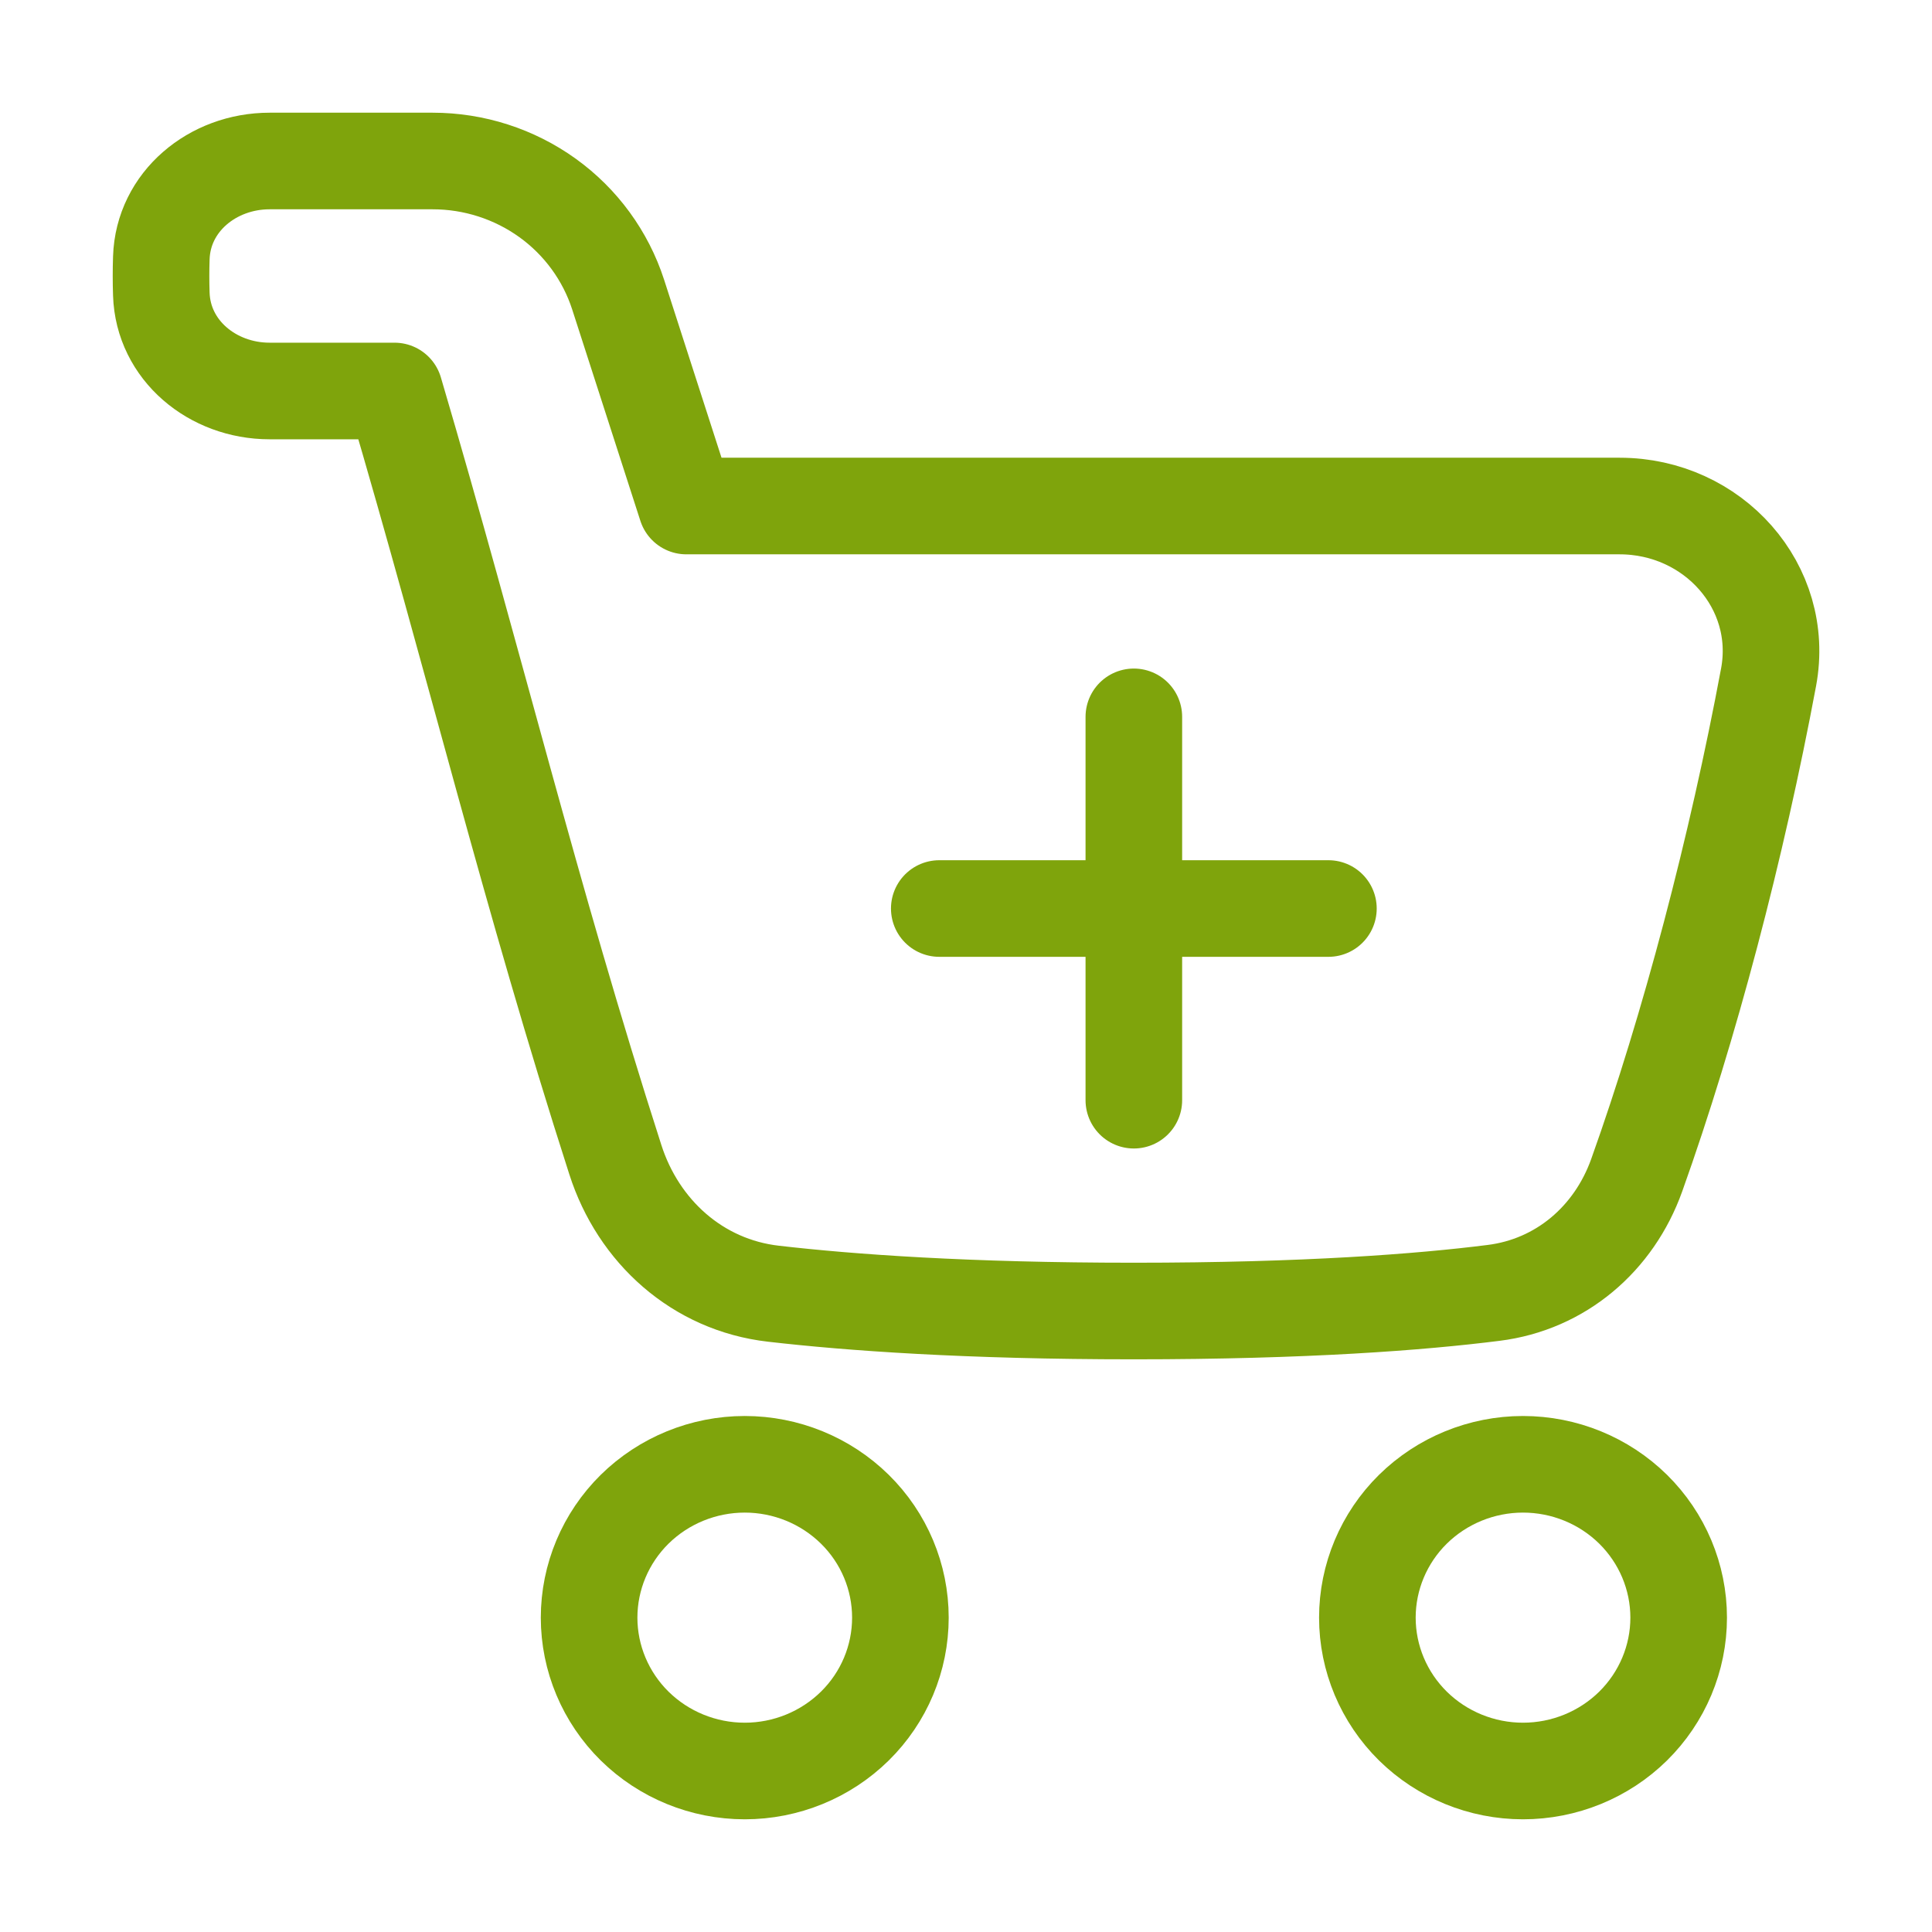
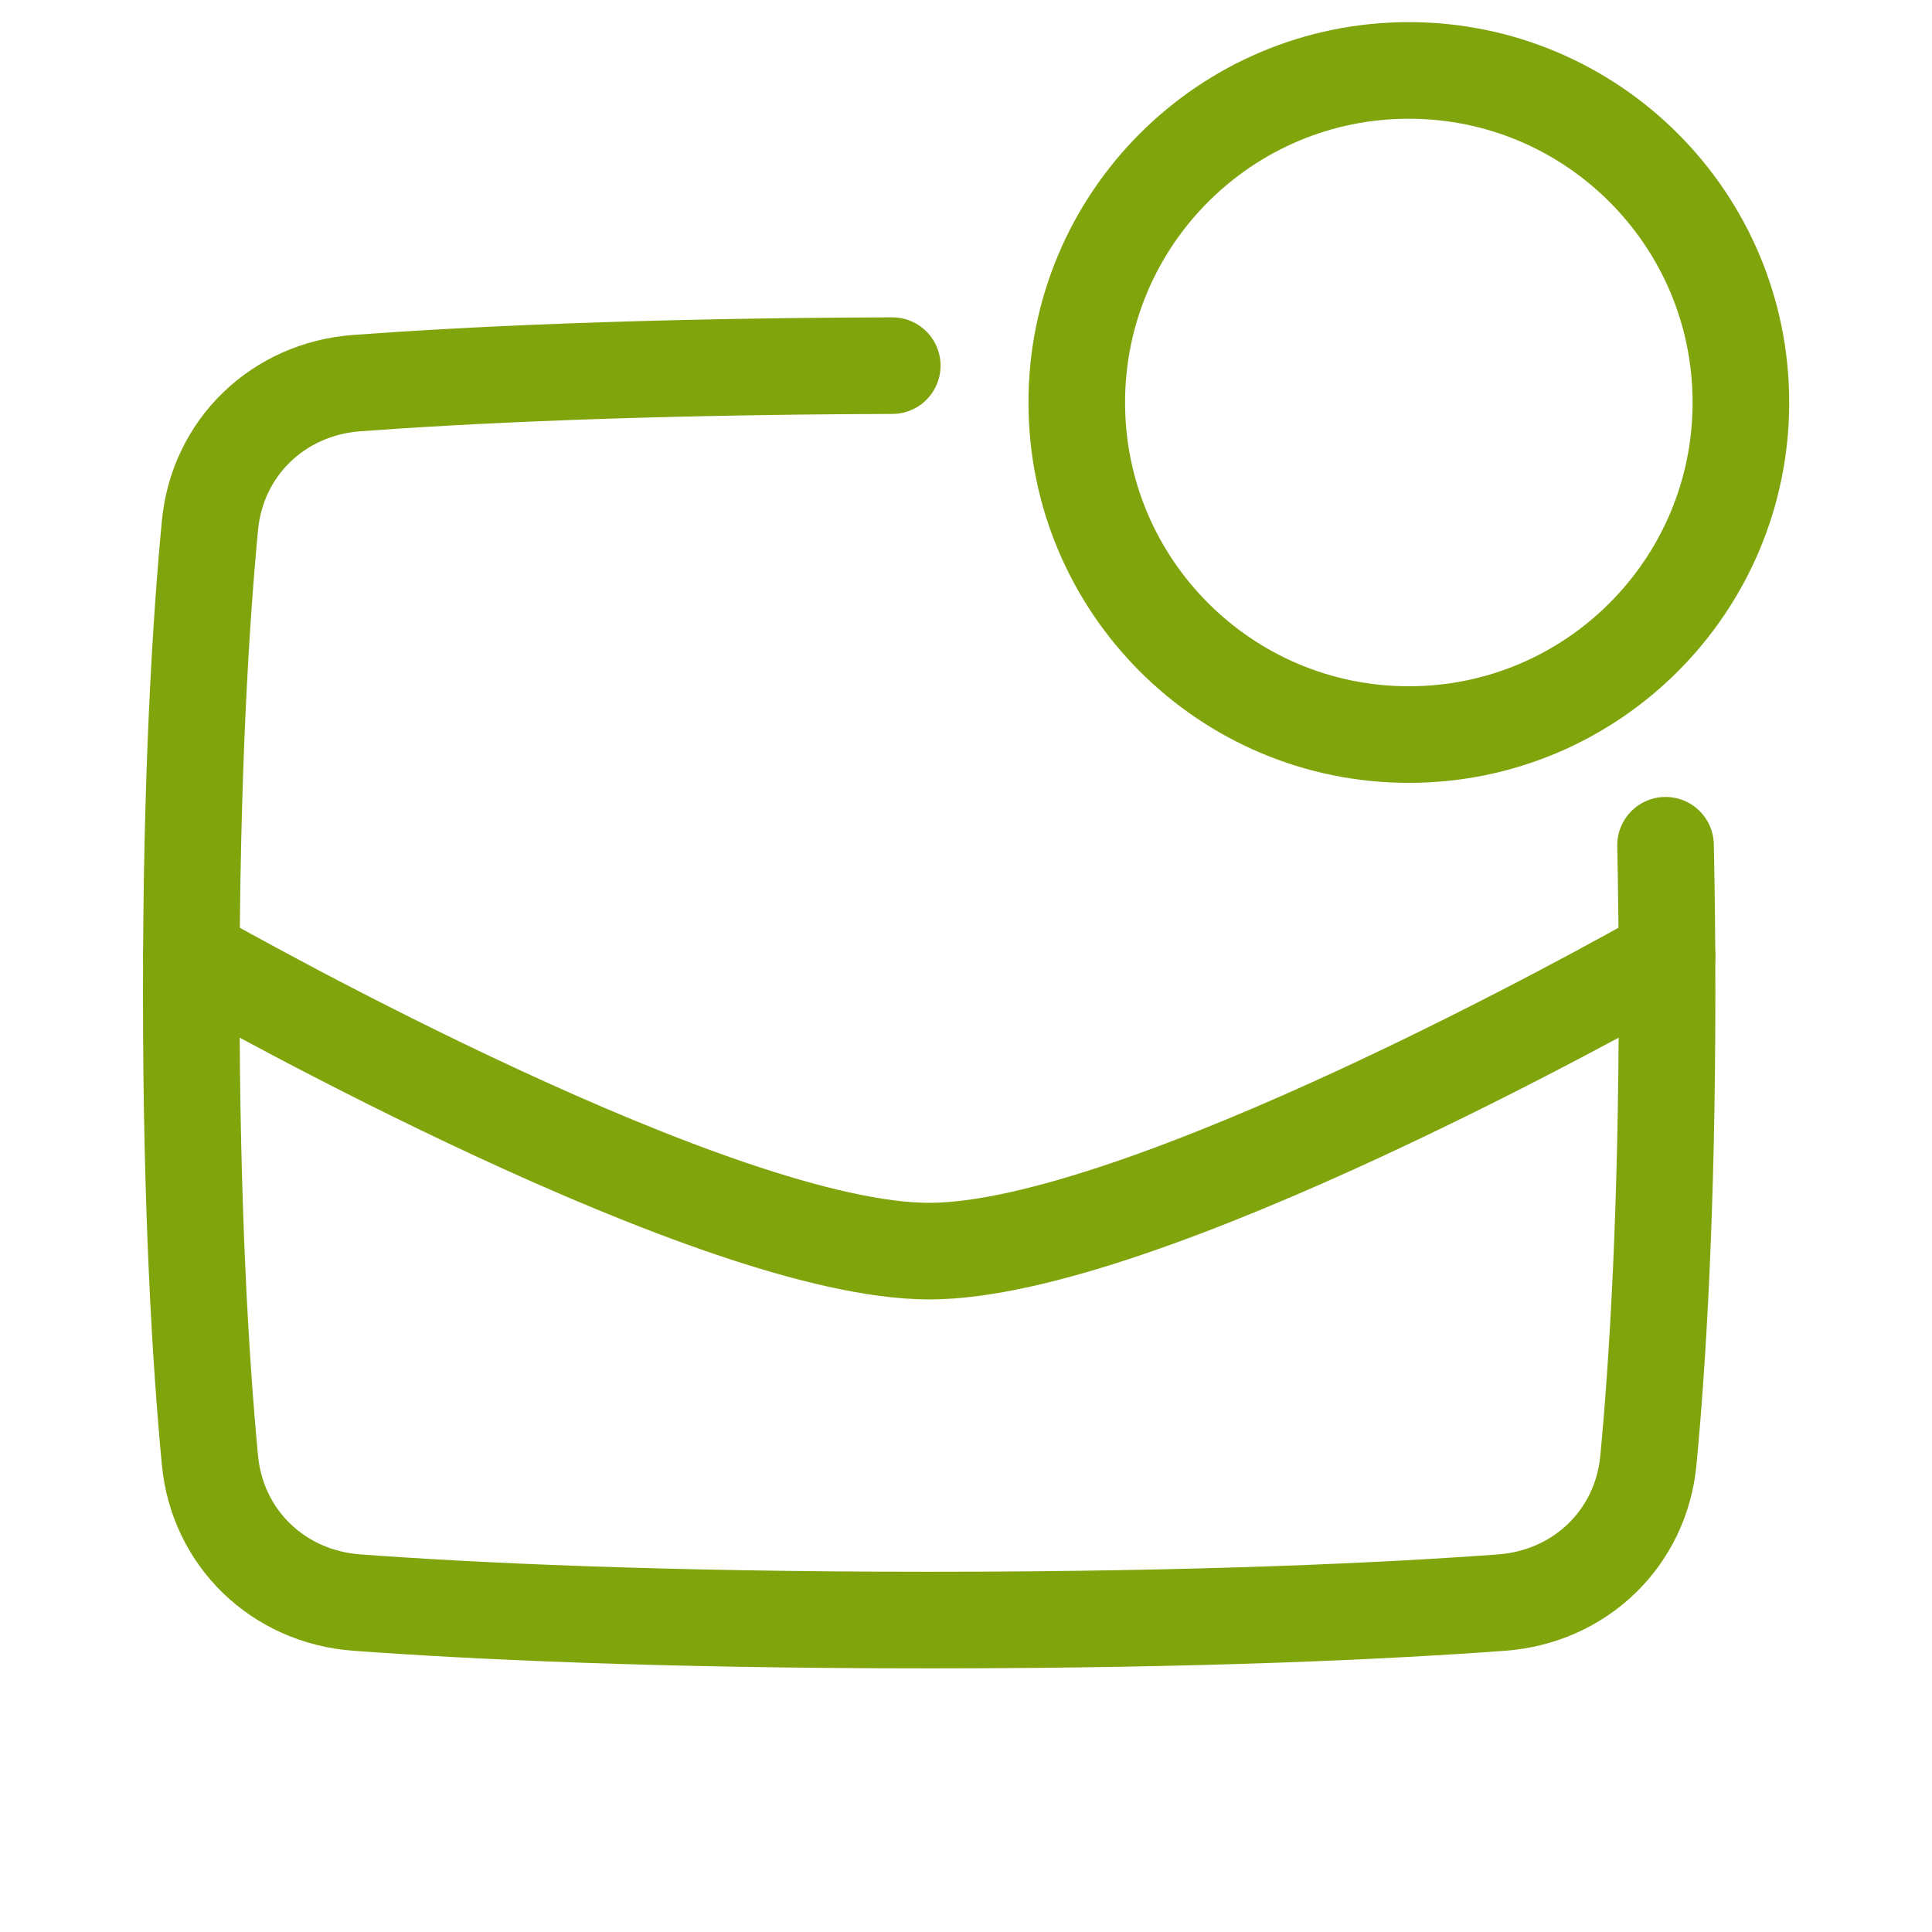
<svg xmlns="http://www.w3.org/2000/svg" width="24" height="24" viewBox="0 0 24 24" fill="none">
-   <path d="M2.004 3.204C2.026 2.506 2.64 2 3.349 2L5.375 2C5.888 2 6.388 2.161 6.802 2.459C7.216 2.757 7.523 3.178 7.679 3.66L8.526 6.286L20.119 6.286C21.28 6.286 22.179 7.288 21.97 8.412C21.576 10.521 20.99 12.758 20.331 14.601C20.05 15.386 19.39 15.957 18.552 16.061C17.65 16.175 16.22 16.286 14.085 16.286C12.013 16.286 10.561 16.181 9.608 16.071C8.665 15.963 7.93 15.298 7.644 14.406C6.59 11.129 5.892 8.219 4.901 4.857H3.349C2.64 4.857 2.026 4.351 2.004 3.653C1.999 3.504 1.999 3.354 2.004 3.204Z" stroke="#7FA40C" stroke-width="1.2" stroke-linecap="round" stroke-linejoin="round" />
-   <path d="M16.986 20.095C16.986 20.6 17.19 21.085 17.552 21.442C17.915 21.799 18.407 22 18.919 22C19.432 22 19.924 21.799 20.287 21.442C20.649 21.085 20.853 20.6 20.853 20.095C20.853 19.59 20.649 19.105 20.287 18.748C19.924 18.391 19.432 18.19 18.919 18.19C18.407 18.19 17.915 18.391 17.552 18.748C17.19 19.105 16.986 19.59 16.986 20.095Z" stroke="#7FA40C" stroke-width="1.2" stroke-linecap="round" stroke-linejoin="round" />
-   <path d="M7.318 20.095C7.318 20.6 7.522 21.085 7.884 21.442C8.247 21.799 8.739 22 9.252 22C9.764 22 10.256 21.799 10.619 21.442C10.982 21.085 11.185 20.6 11.185 20.095C11.185 19.59 10.982 19.105 10.619 18.748C10.256 18.391 9.764 18.19 9.252 18.19C8.739 18.19 8.247 18.391 7.884 18.748C7.522 19.105 7.318 19.59 7.318 20.095Z" stroke="#7FA40C" stroke-width="1.2" stroke-linecap="round" stroke-linejoin="round" />
-   <path d="M16.502 11.286H11.668" stroke="#7FA40C" stroke-width="1.2" stroke-linecap="round" stroke-linejoin="round" />
-   <path d="M14.085 8.905V13.667" stroke="#7FA40C" stroke-width="1.2" stroke-linecap="round" stroke-linejoin="round" />
+   <path d="M11.084 4.542C7.931 4.552 5.758 4.661 4.433 4.759C3.46 4.83 2.7 5.556 2.608 6.528C2.494 7.728 2.376 9.628 2.376 12.333C2.376 15.039 2.494 16.939 2.608 18.139C2.7 19.111 3.46 19.837 4.434 19.908C5.822 20.01 8.141 20.125 11.543 20.125C14.944 20.125 17.264 20.01 18.652 19.908C19.625 19.837 20.386 19.111 20.477 18.139C20.591 16.939 20.709 15.039 20.709 12.333C20.709 11.675 20.702 11.065 20.69 10.5" stroke="#7FA40C" stroke-width="1.2" stroke-linecap="round" stroke-linejoin="round" />
+   <path d="M2.376 11.875C2.949 12.2 8.913 15.542 11.543 15.542C14.172 15.542 20.137 12.199 20.709 11.875" stroke="#7FA40C" stroke-width="1.2" stroke-linecap="round" stroke-linejoin="round" />
+   <path d="M17.501 0.875C19.779 0.875 21.626 2.722 21.626 5C21.626 7.278 19.779 9.125 17.501 9.125C15.223 9.125 13.376 7.278 13.376 5C13.376 2.722 15.223 0.875 17.501 0.875Z" stroke="#7FA40C" stroke-width="1.2" stroke-linecap="round" stroke-linejoin="round" />
</svg>
